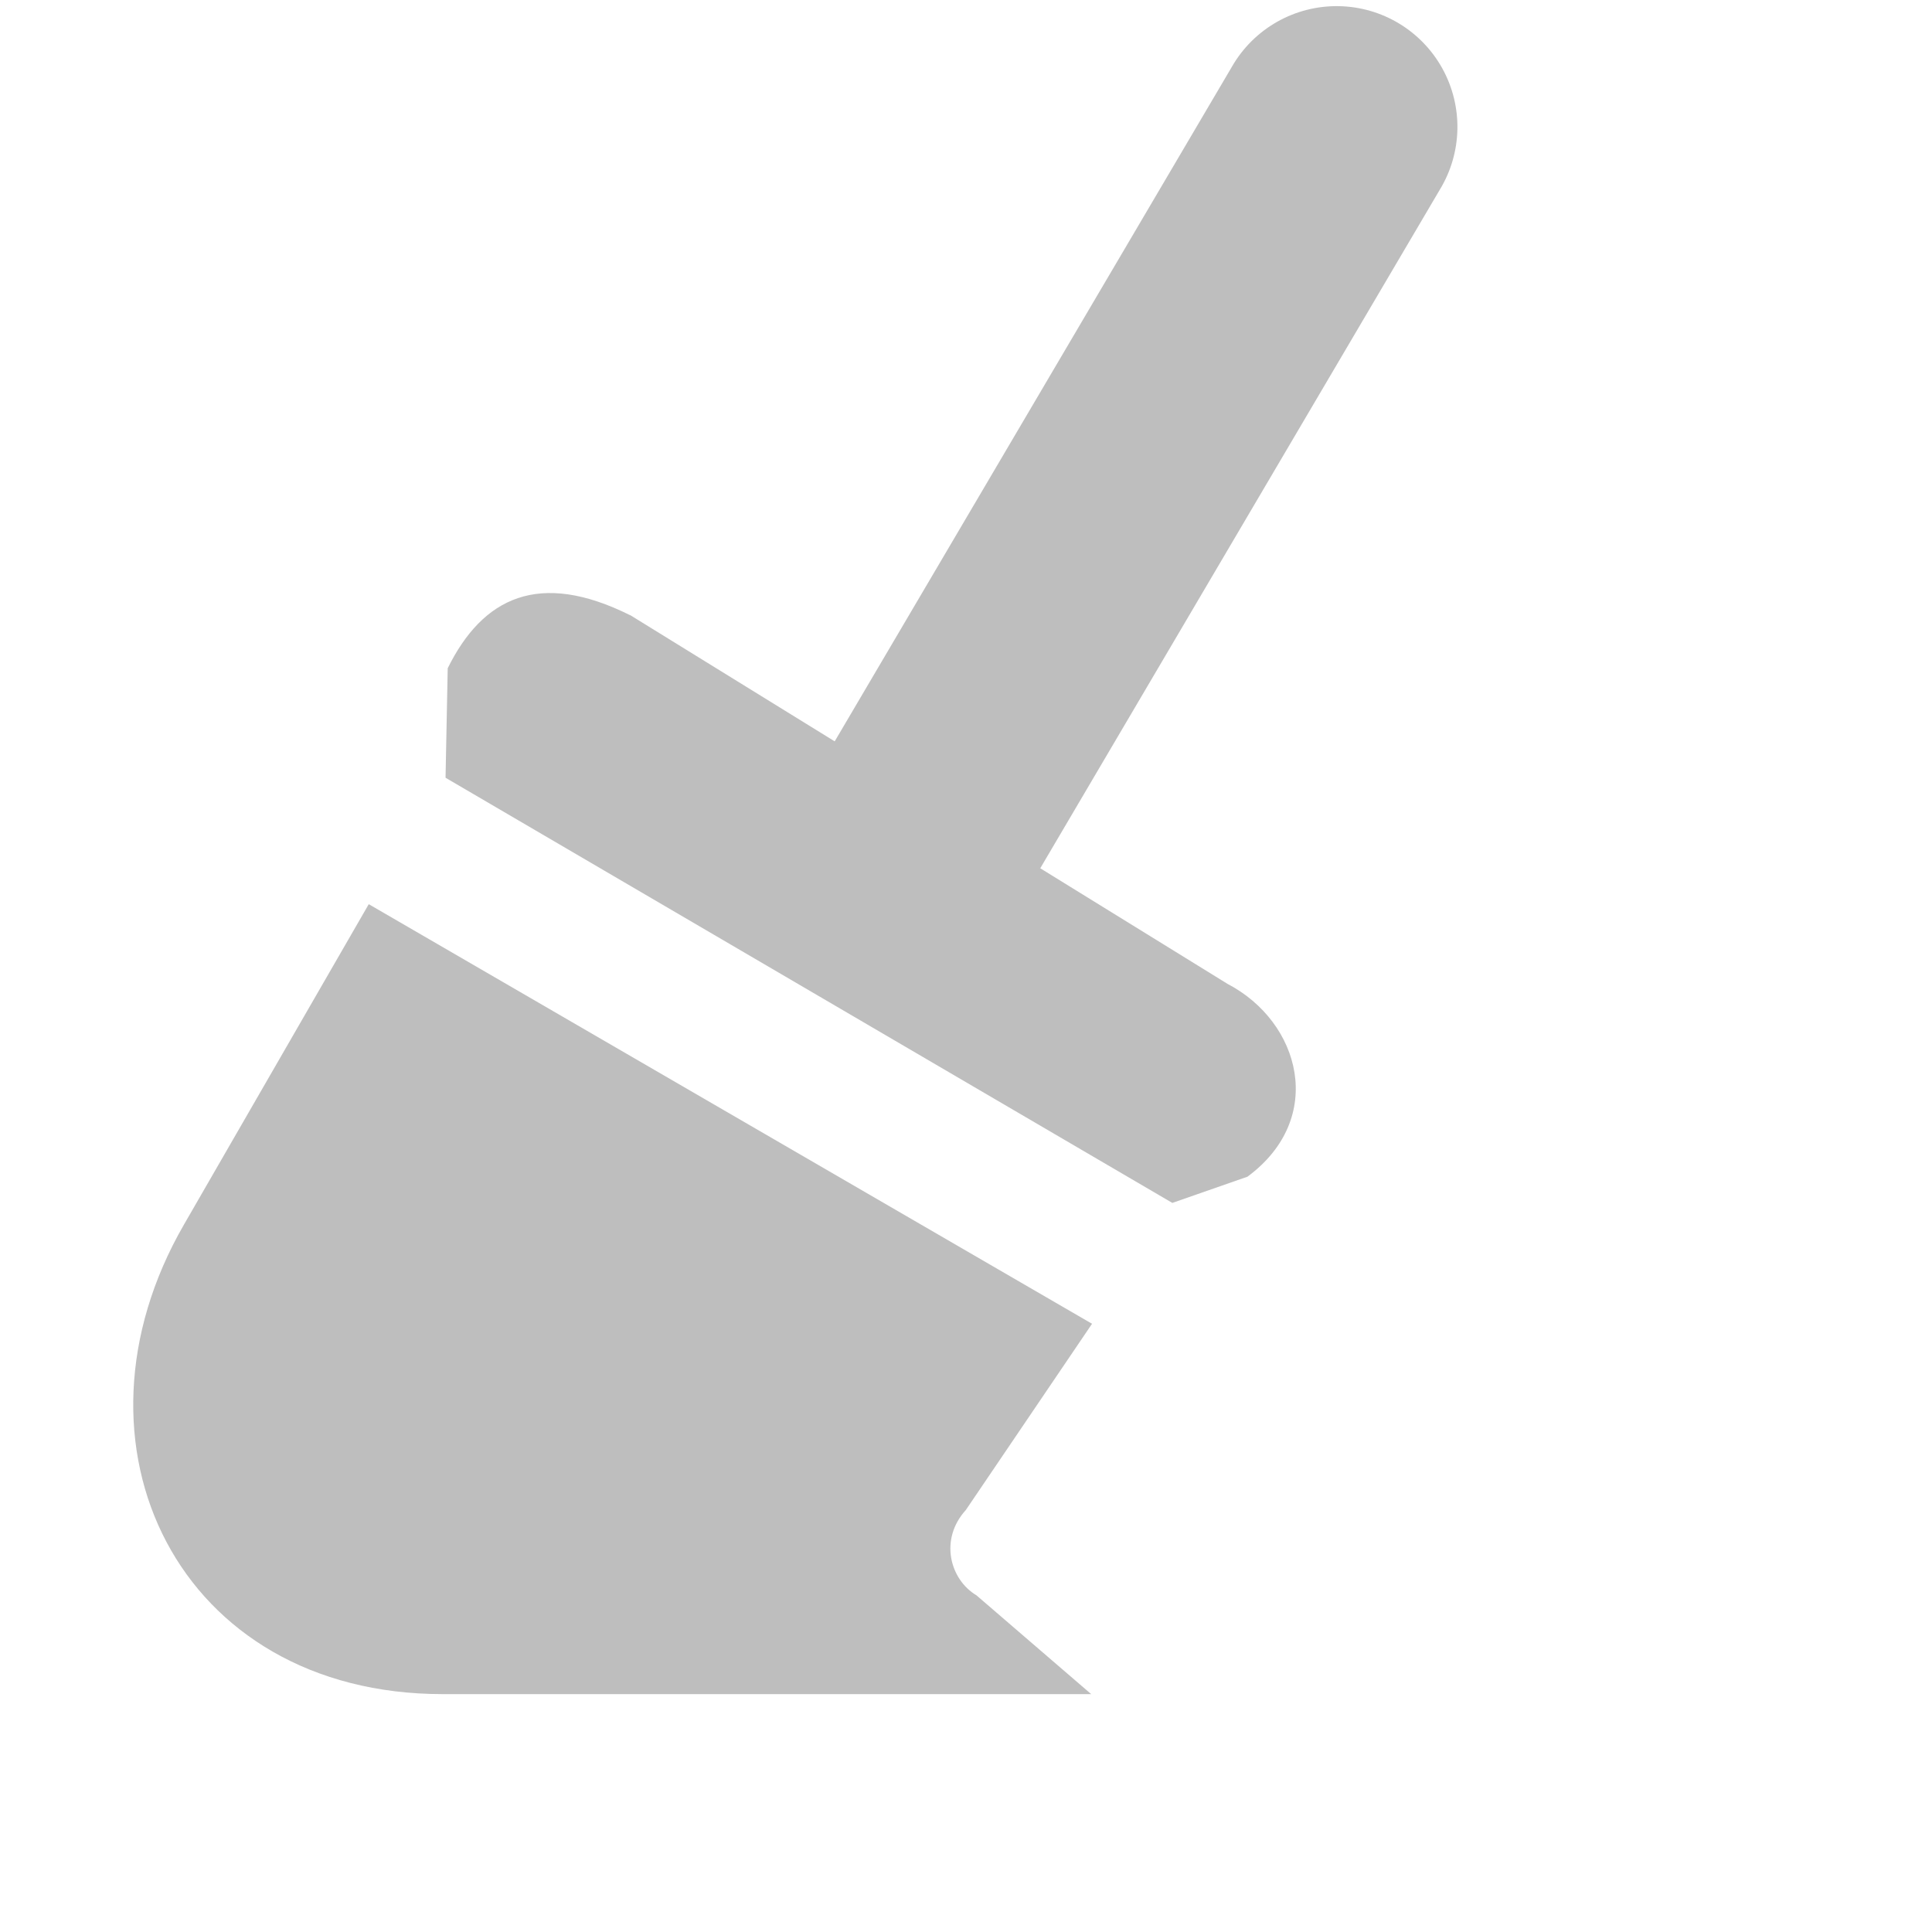
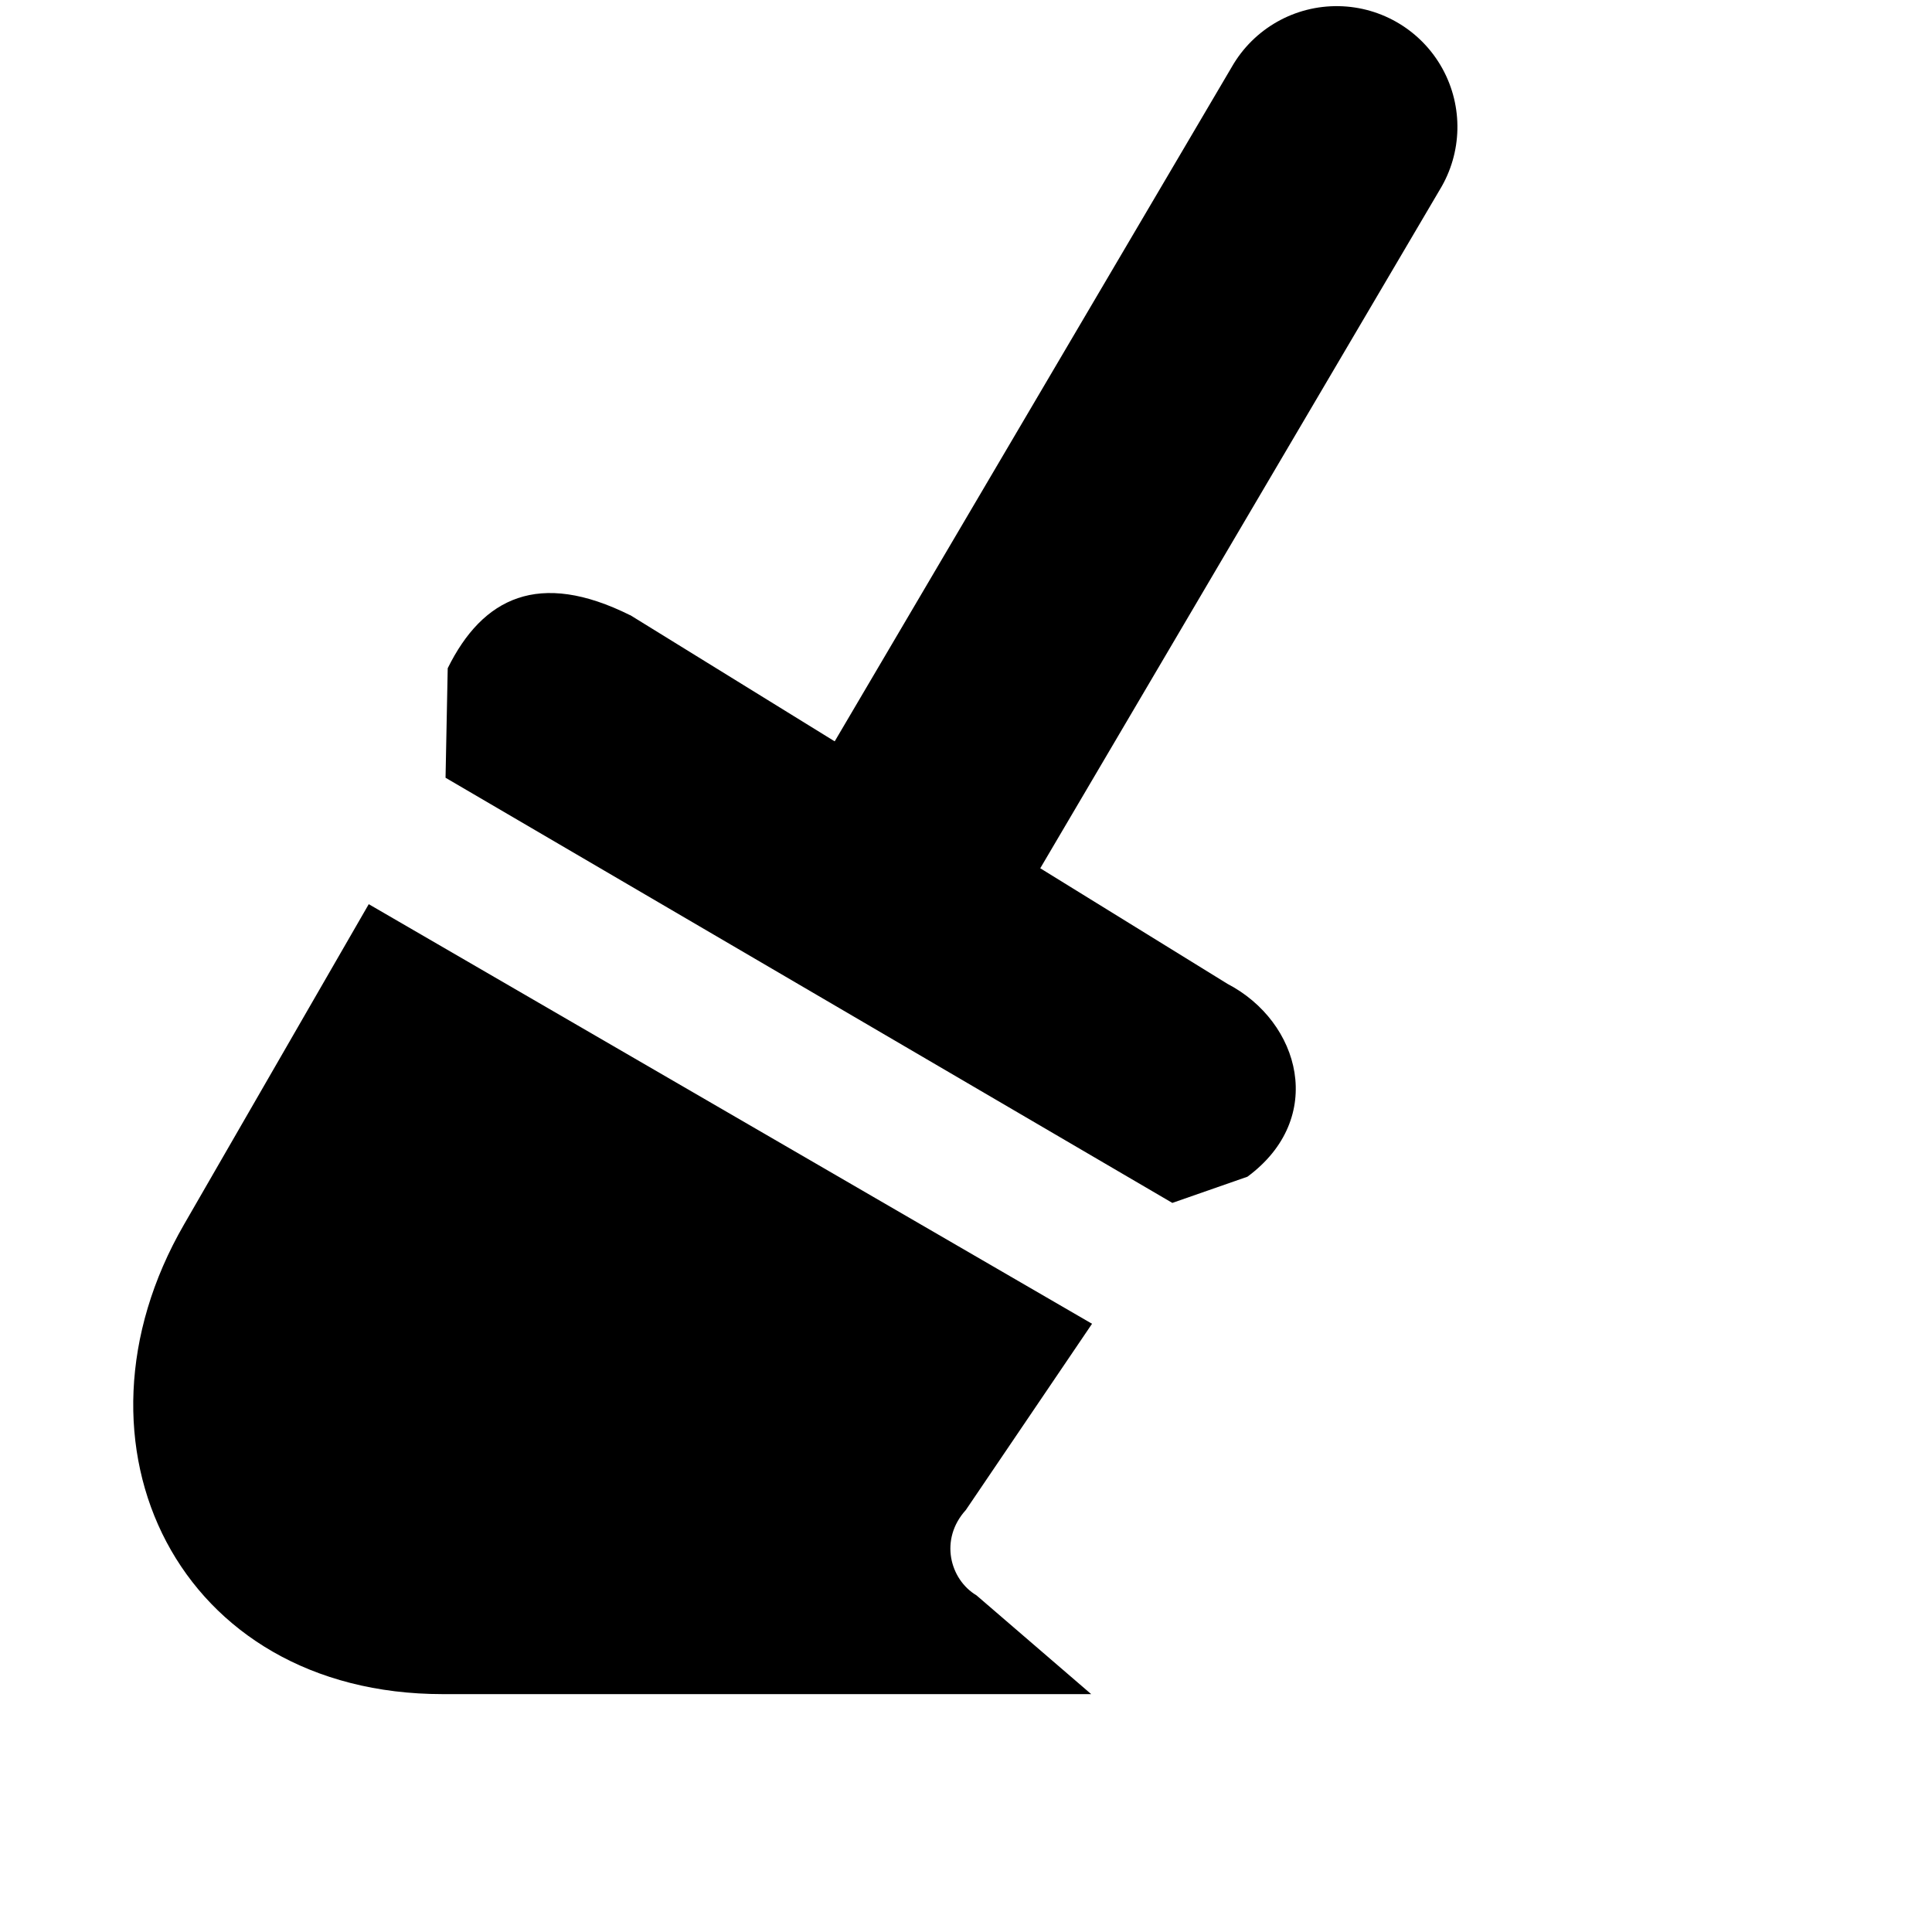
<svg xmlns="http://www.w3.org/2000/svg" xmlns:ns1="http://www.openswatchbook.org/uri/2009/osb" height="16" id="svg7384" version="1.1" width="16">
  <defs id="defs7386">
    <linearGradient gradientTransform="matrix(-2.736579,0.2820293,-0.1890831,-0.9998832,239.5401,-879.4556)" id="linearGradient19282" ns1:paint="solid">
      <stop id="stop19284" offset="0" style="stop-color:#666666;stop-opacity:1;" />
    </linearGradient>
  </defs>
  <g id="layer9" style="display:inline" transform="translate(-241.0002,-767)" />
  <g id="layer10" style="display:inline" transform="translate(-241.0002,-767)" />
  <g id="layer11" transform="translate(-241.0002,-767)" />
  <g id="layer13" style="display:inline" transform="translate(-241.0002,-767)" />
  <g id="layer14" transform="translate(-241.0002,-767)" />
  <g id="layer15" style="display:inline" transform="translate(-241.0002,-767)" />
  <g id="g71291" style="display:inline" transform="translate(-241.0002,-767)" />
  <g id="g4953" style="display:inline" transform="translate(-241.0002,-767)" />
  <g id="layer12" style="display:inline" transform="translate(-241.0002,-767)">
-     <path d="m 252.088,767.051 a 1,1 0 0 0 -0.887,0.504 l -3.312,5.625 a 1,1 0 1 0 1.723,1.016 l 3.312,-5.625 a 1,1 0 0 0 -0.836,-1.52 z" id="path36048" style="color:#000000;font-style:normal;font-variant:normal;font-weight:normal;font-stretch:normal;font-size:medium;line-height:normal;font-family:sans-serif;text-indent:0;text-align:start;text-decoration:none;text-decoration-line:none;text-decoration-style:solid;text-decoration-color:#000000;letter-spacing:normal;word-spacing:normal;text-transform:none;direction:ltr;block-progression:tb;writing-mode:lr-tb;baseline-shift:baseline;text-anchor:start;white-space:normal;clip-rule:nonzero;display:inline;overflow:visible;visibility:visible;opacity:1;isolation:auto;mix-blend-mode:normal;color-interpolation:sRGB;color-interpolation-filters:linearRGB;solid-color:#000000;solid-opacity:1;fill:#bebebe;fill-opacity:1;fill-rule:nonzero;stroke:none;stroke-width:2;stroke-linecap:round;stroke-linejoin:miter;stroke-miterlimit:4;stroke-dasharray:none;stroke-dashoffset:0;stroke-opacity:1;marker:none;color-rendering:auto;image-rendering:auto;shape-rendering:auto;text-rendering:auto;enable-background:new" />
-     <path d="m 246.219,772.094 4.947,3.054 c 0.604,0.315 0.82,1.113 0.165,1.597 l -0.622,0.217 -6.019,-3.521 0.018,-0.907 c 0.289,-0.585 0.755,-0.816 1.511,-0.439 z" id="path36050" style="color:#000000;display:inline;overflow:visible;visibility:visible;fill:#bebebe;fill-opacity:1;fill-rule:nonzero;stroke:none;stroke-width:0.551;marker:none;enable-background:new" />
-     <path d="m 244.054,774.488 5.99,3.475 -1.045,1.542 c -0.221,0.243 -0.133,0.575 0.088,0.707 l 0.95,0.818 -5.37,0 c -2.191,0 -3.197,-2.065 -2.143,-3.889 z" id="path9831" style="color:#000000;clip-rule:nonzero;display:inline;overflow:visible;visibility:visible;opacity:1;isolation:auto;mix-blend-mode:normal;color-interpolation:sRGB;color-interpolation-filters:linearRGB;solid-color:#000000;solid-opacity:1;fill:#bebebe;fill-opacity:1;fill-rule:nonzero;stroke:none;stroke-width:1;stroke-linecap:butt;stroke-linejoin:miter;stroke-miterlimit:4;stroke-dasharray:none;stroke-dashoffset:0;stroke-opacity:1;marker:none;marker-start:none;marker-mid:none;marker-end:none;paint-order:normal;color-rendering:auto;image-rendering:auto;shape-rendering:auto;text-rendering:auto;enable-background:accumulate" />
+     <path d="m 252.088,767.051 a 1,1 0 0 0 -0.887,0.504 l -3.312,5.625 a 1,1 0 1 0 1.723,1.016 l 3.312,-5.625 a 1,1 0 0 0 -0.836,-1.52 z" id="path36048" style="color:#000000;font-style:normal;font-variant:normal;font-weight:normal;font-stretch:normal;font-size:medium;line-height:normal;font-family:sans-serif;text-indent:0;text-align:start;text-decoration:none;text-decoration-line:none;text-decoration-style:solid;text-decoration-color:#000000;letter-spacing:normal;word-spacing:normal;text-transform:none;direction:ltr;block-progression:tb;writing-mode:lr-tb;baseline-shift:baseline;text-anchor:start;white-space:normal;clip-rule:nonzero;display:inline;overflow:visible;visibility:visible;opacity:1;isolation:auto;mix-blend-mode:normal;color-interpolation:sRGB;color-interpolation-filters:linearRGB;solid-color:#000000;solid-opacity:1;fill:#000000;fill-opacity:1;fill-rule:nonzero;stroke:none;stroke-width:2;stroke-linecap:round;stroke-linejoin:miter;stroke-miterlimit:4;stroke-dasharray:none;stroke-dashoffset:0;stroke-opacity:1;marker:none;color-rendering:auto;image-rendering:auto;shape-rendering:auto;text-rendering:auto;enable-background:new" />
+     <path d="m 246.219,772.094 4.947,3.054 c 0.604,0.315 0.82,1.113 0.165,1.597 l -0.622,0.217 -6.019,-3.521 0.018,-0.907 c 0.289,-0.585 0.755,-0.816 1.511,-0.439 z" id="path36050" style="color:#000000;display:inline;overflow:visible;visibility:visible;fill:#000000;fill-opacity:1;fill-rule:nonzero;stroke:none;stroke-width:0.551;marker:none;enable-background:new" />
+     <path d="m 244.054,774.488 5.99,3.475 -1.045,1.542 c -0.221,0.243 -0.133,0.575 0.088,0.707 l 0.95,0.818 -5.37,0 c -2.191,0 -3.197,-2.065 -2.143,-3.889 z" id="path9831" style="color:#000000;clip-rule:nonzero;display:inline;overflow:visible;visibility:visible;opacity:1;isolation:auto;mix-blend-mode:normal;color-interpolation:sRGB;color-interpolation-filters:linearRGB;solid-color:#000000;solid-opacity:1;fill:#000000;fill-opacity:1;fill-rule:nonzero;stroke:none;stroke-width:1;stroke-linecap:butt;stroke-linejoin:miter;stroke-miterlimit:4;stroke-dasharray:none;stroke-dashoffset:0;stroke-opacity:1;marker:none;marker-start:none;marker-mid:none;marker-end:none;paint-order:normal;color-rendering:auto;image-rendering:auto;shape-rendering:auto;text-rendering:auto;enable-background:accumulate" />
  </g>
</svg>
